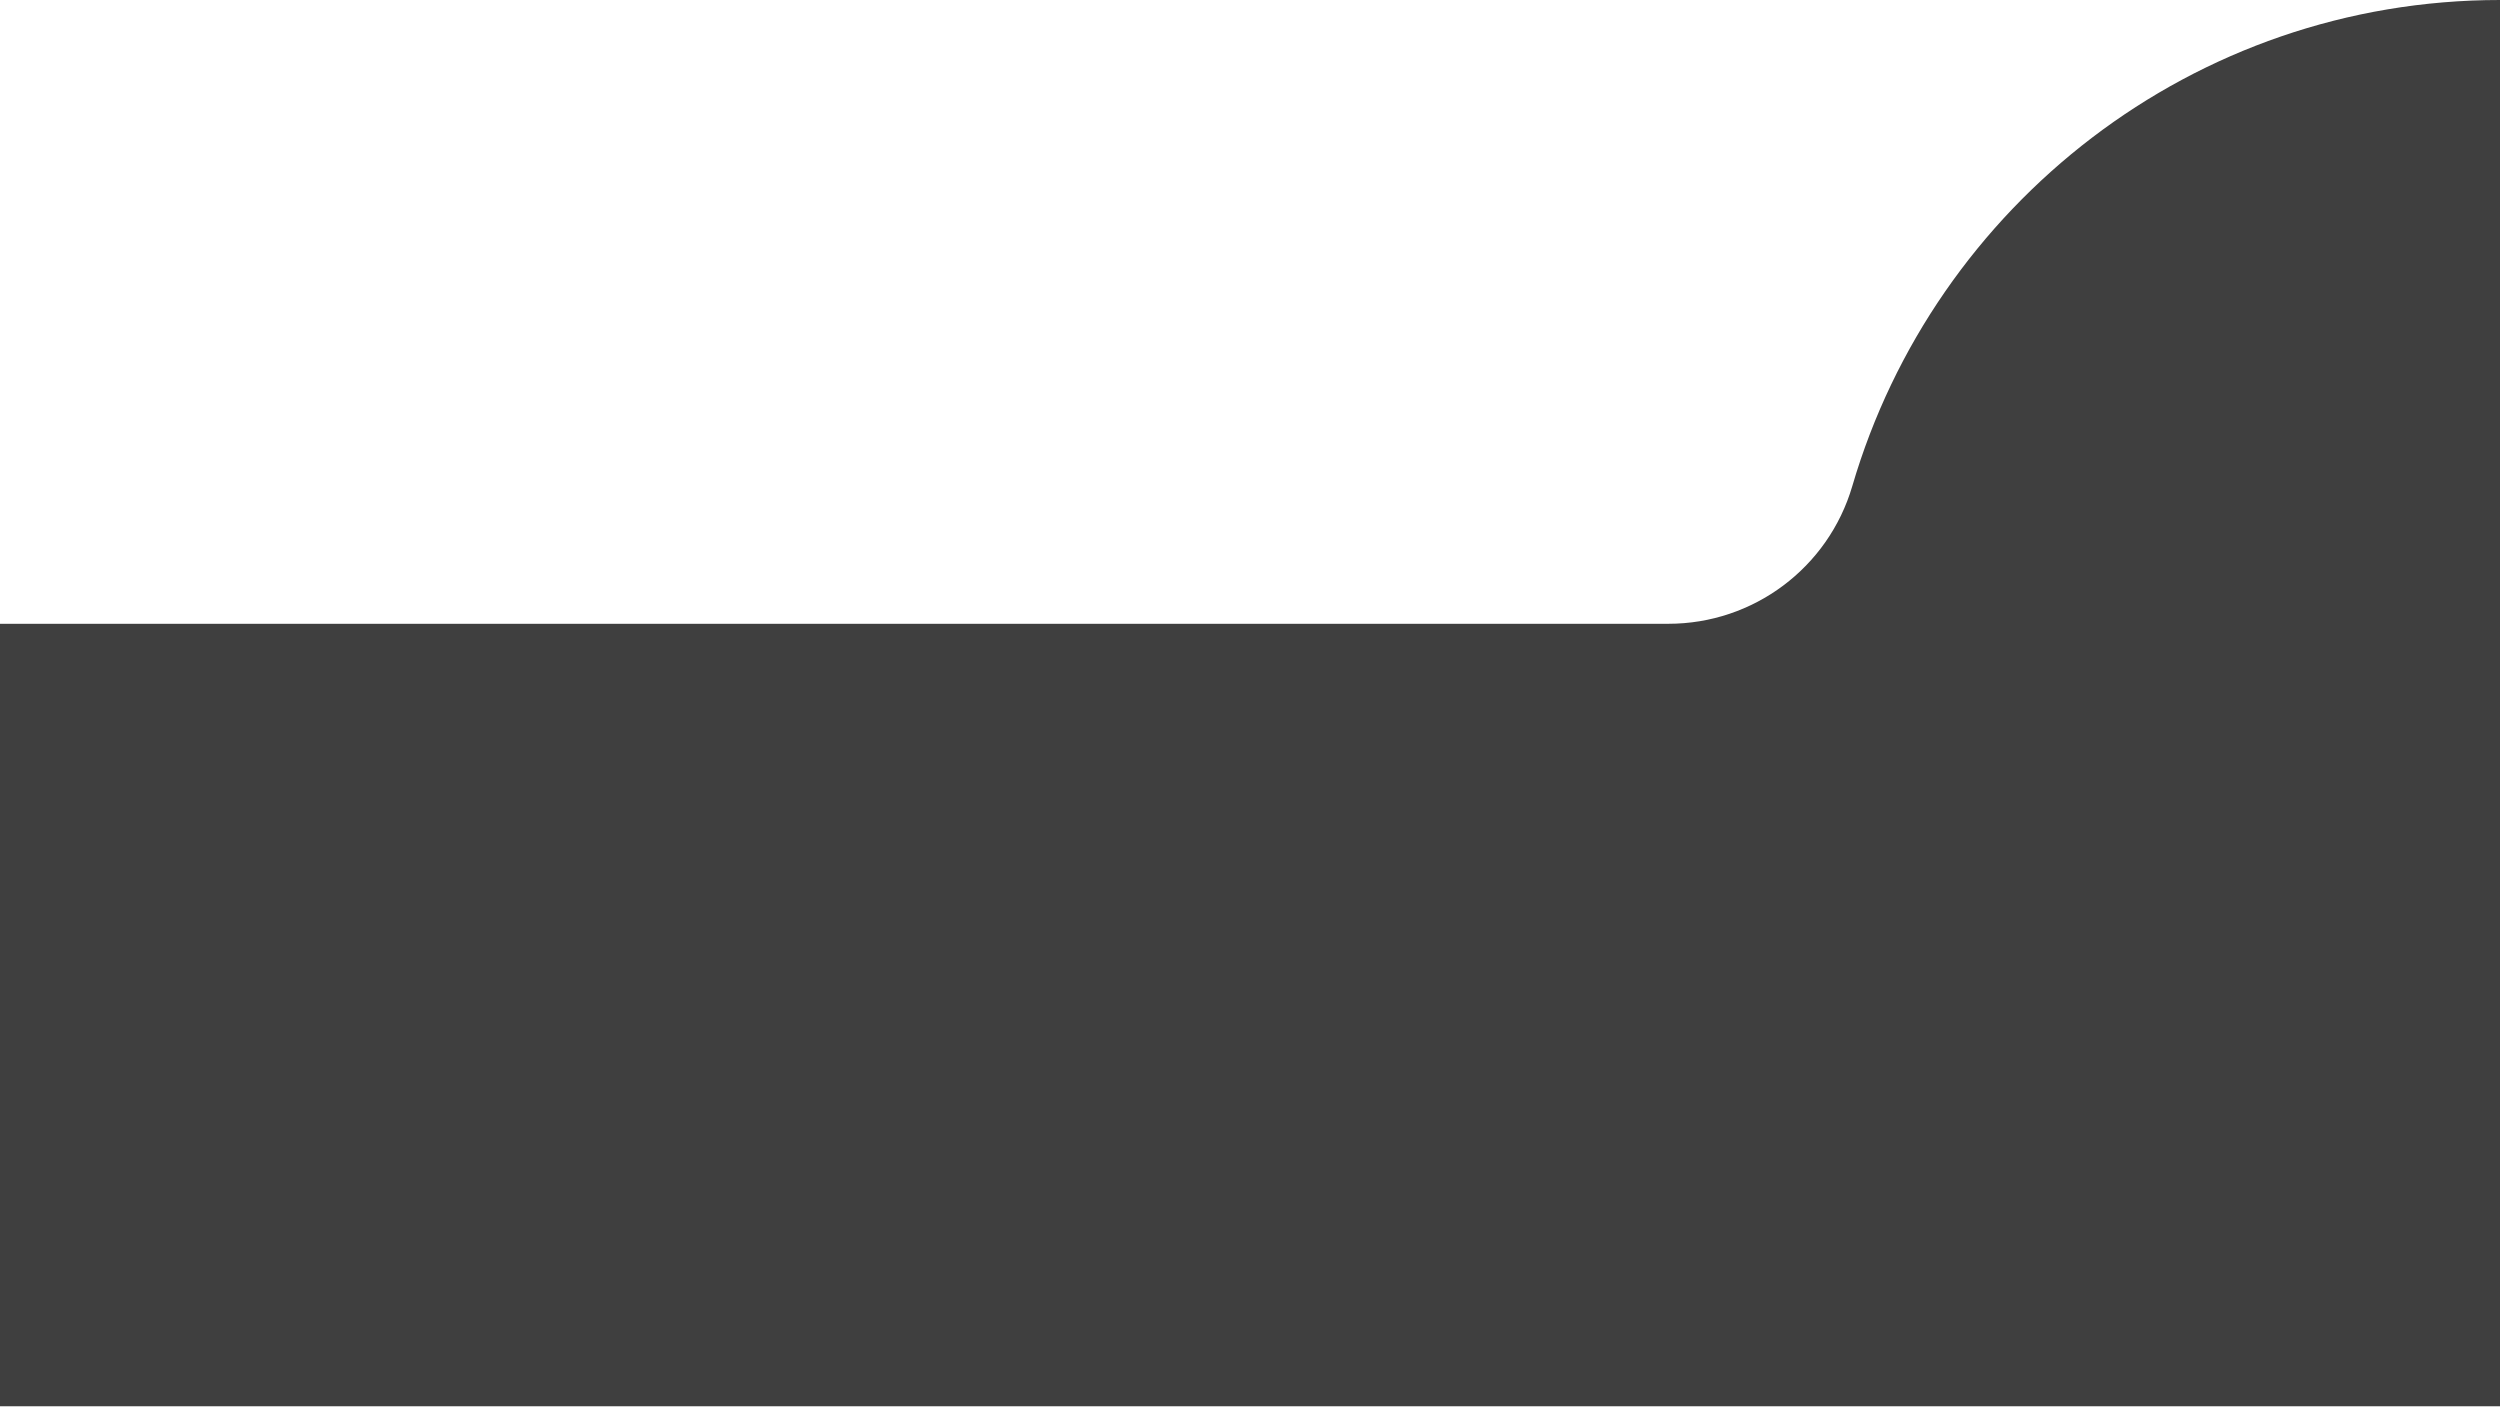
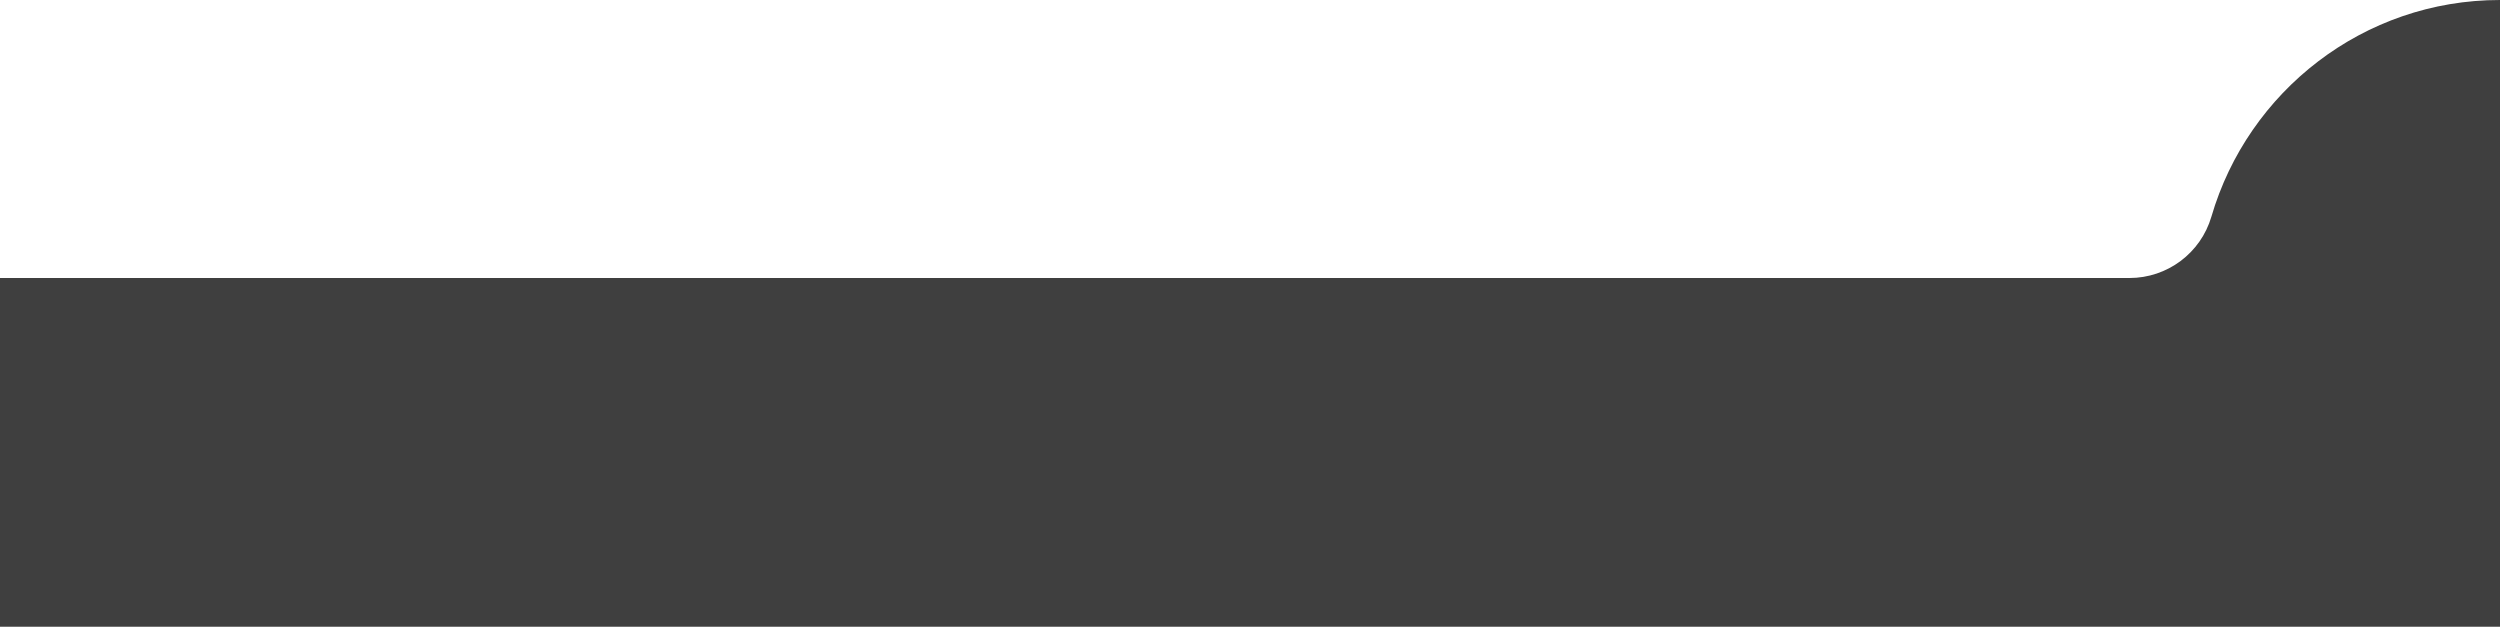
- <svg xmlns="http://www.w3.org/2000/svg" viewBox="0 0 720 405.02">
+ <svg xmlns="http://www.w3.org/2000/svg" viewBox="0 0 1615.49 405">
  <defs>
    <style>.cls-1{fill:#3f3f3f;}</style>
  </defs>
  <g id="Layer_2" data-name="Layer 2">
    <g id="Index_Web" data-name="Index Web">
      <g id="Base">
-         <path class="cls-1" d="M720,0h0C631.69,0,557.14,59.1,533.46,140a55.19,55.19,0,0,1-53,39.65H0V405H720Z" />
+         <path class="cls-1" d="M1429,140a55.19,55.19,0,0,1-53,39.65H0V405H1615.49V0C1527.18,0,1452.63,59.1,1429,140Z" />
      </g>
    </g>
  </g>
</svg>
